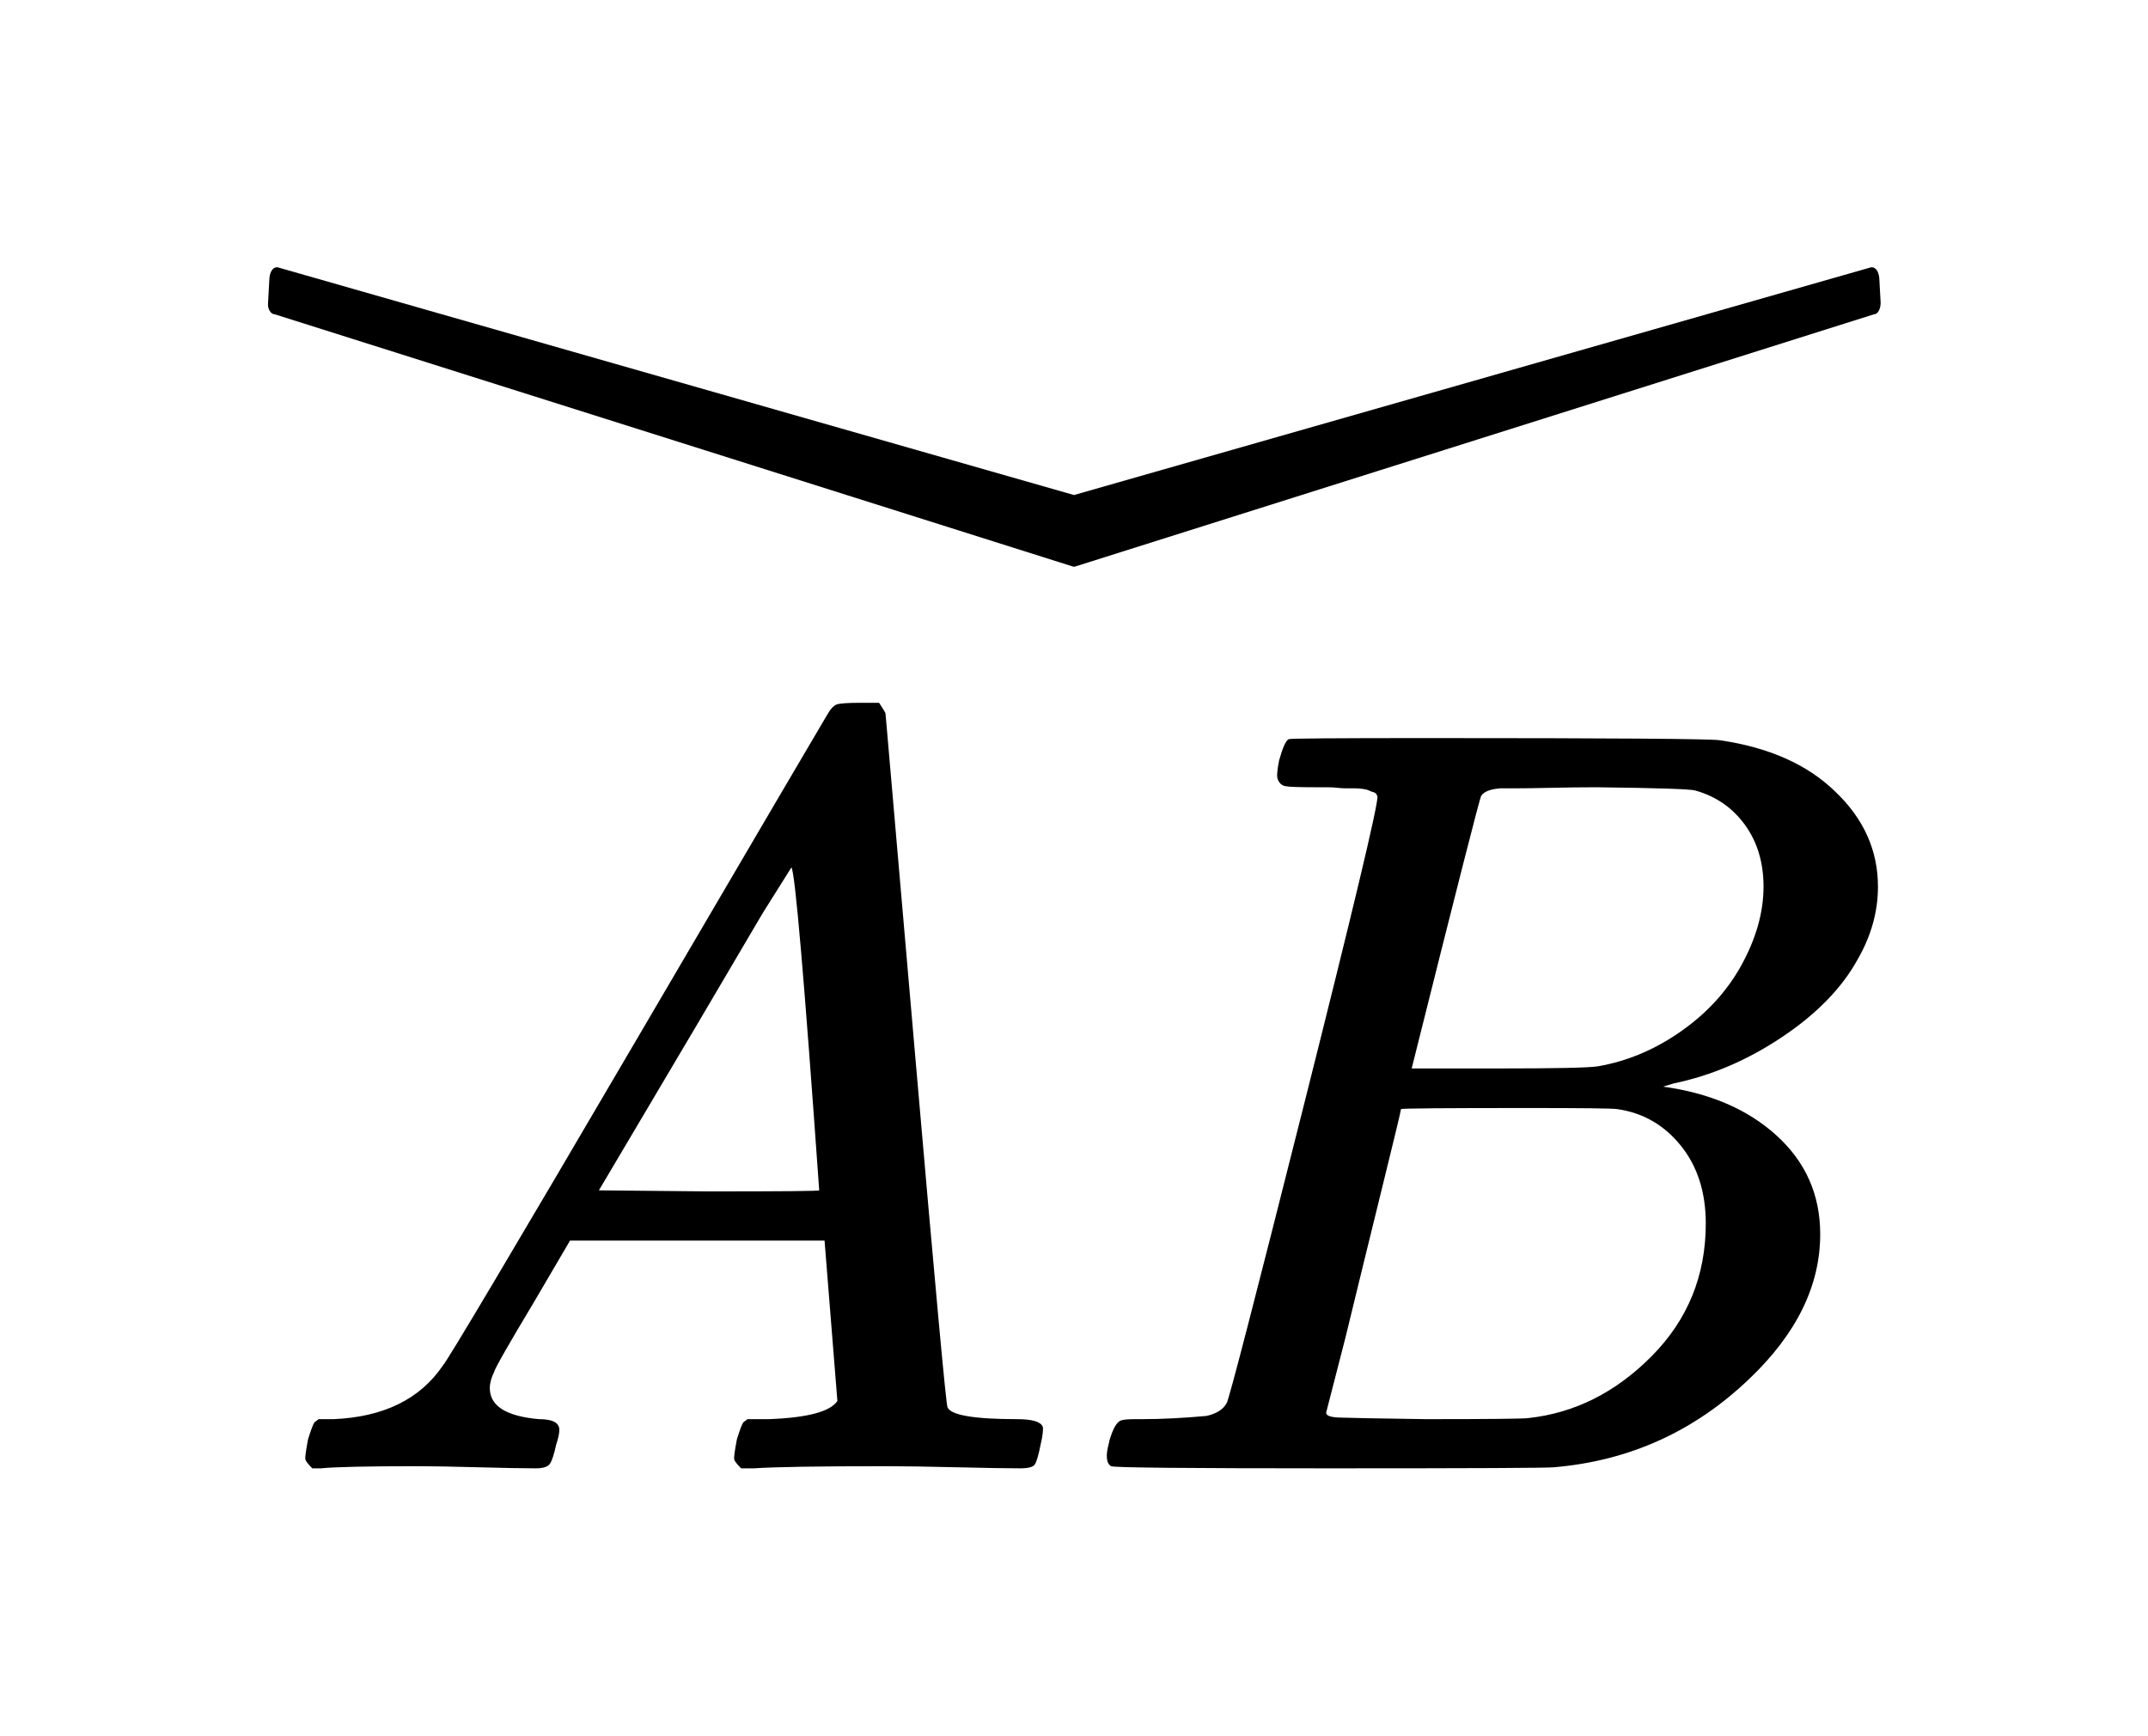
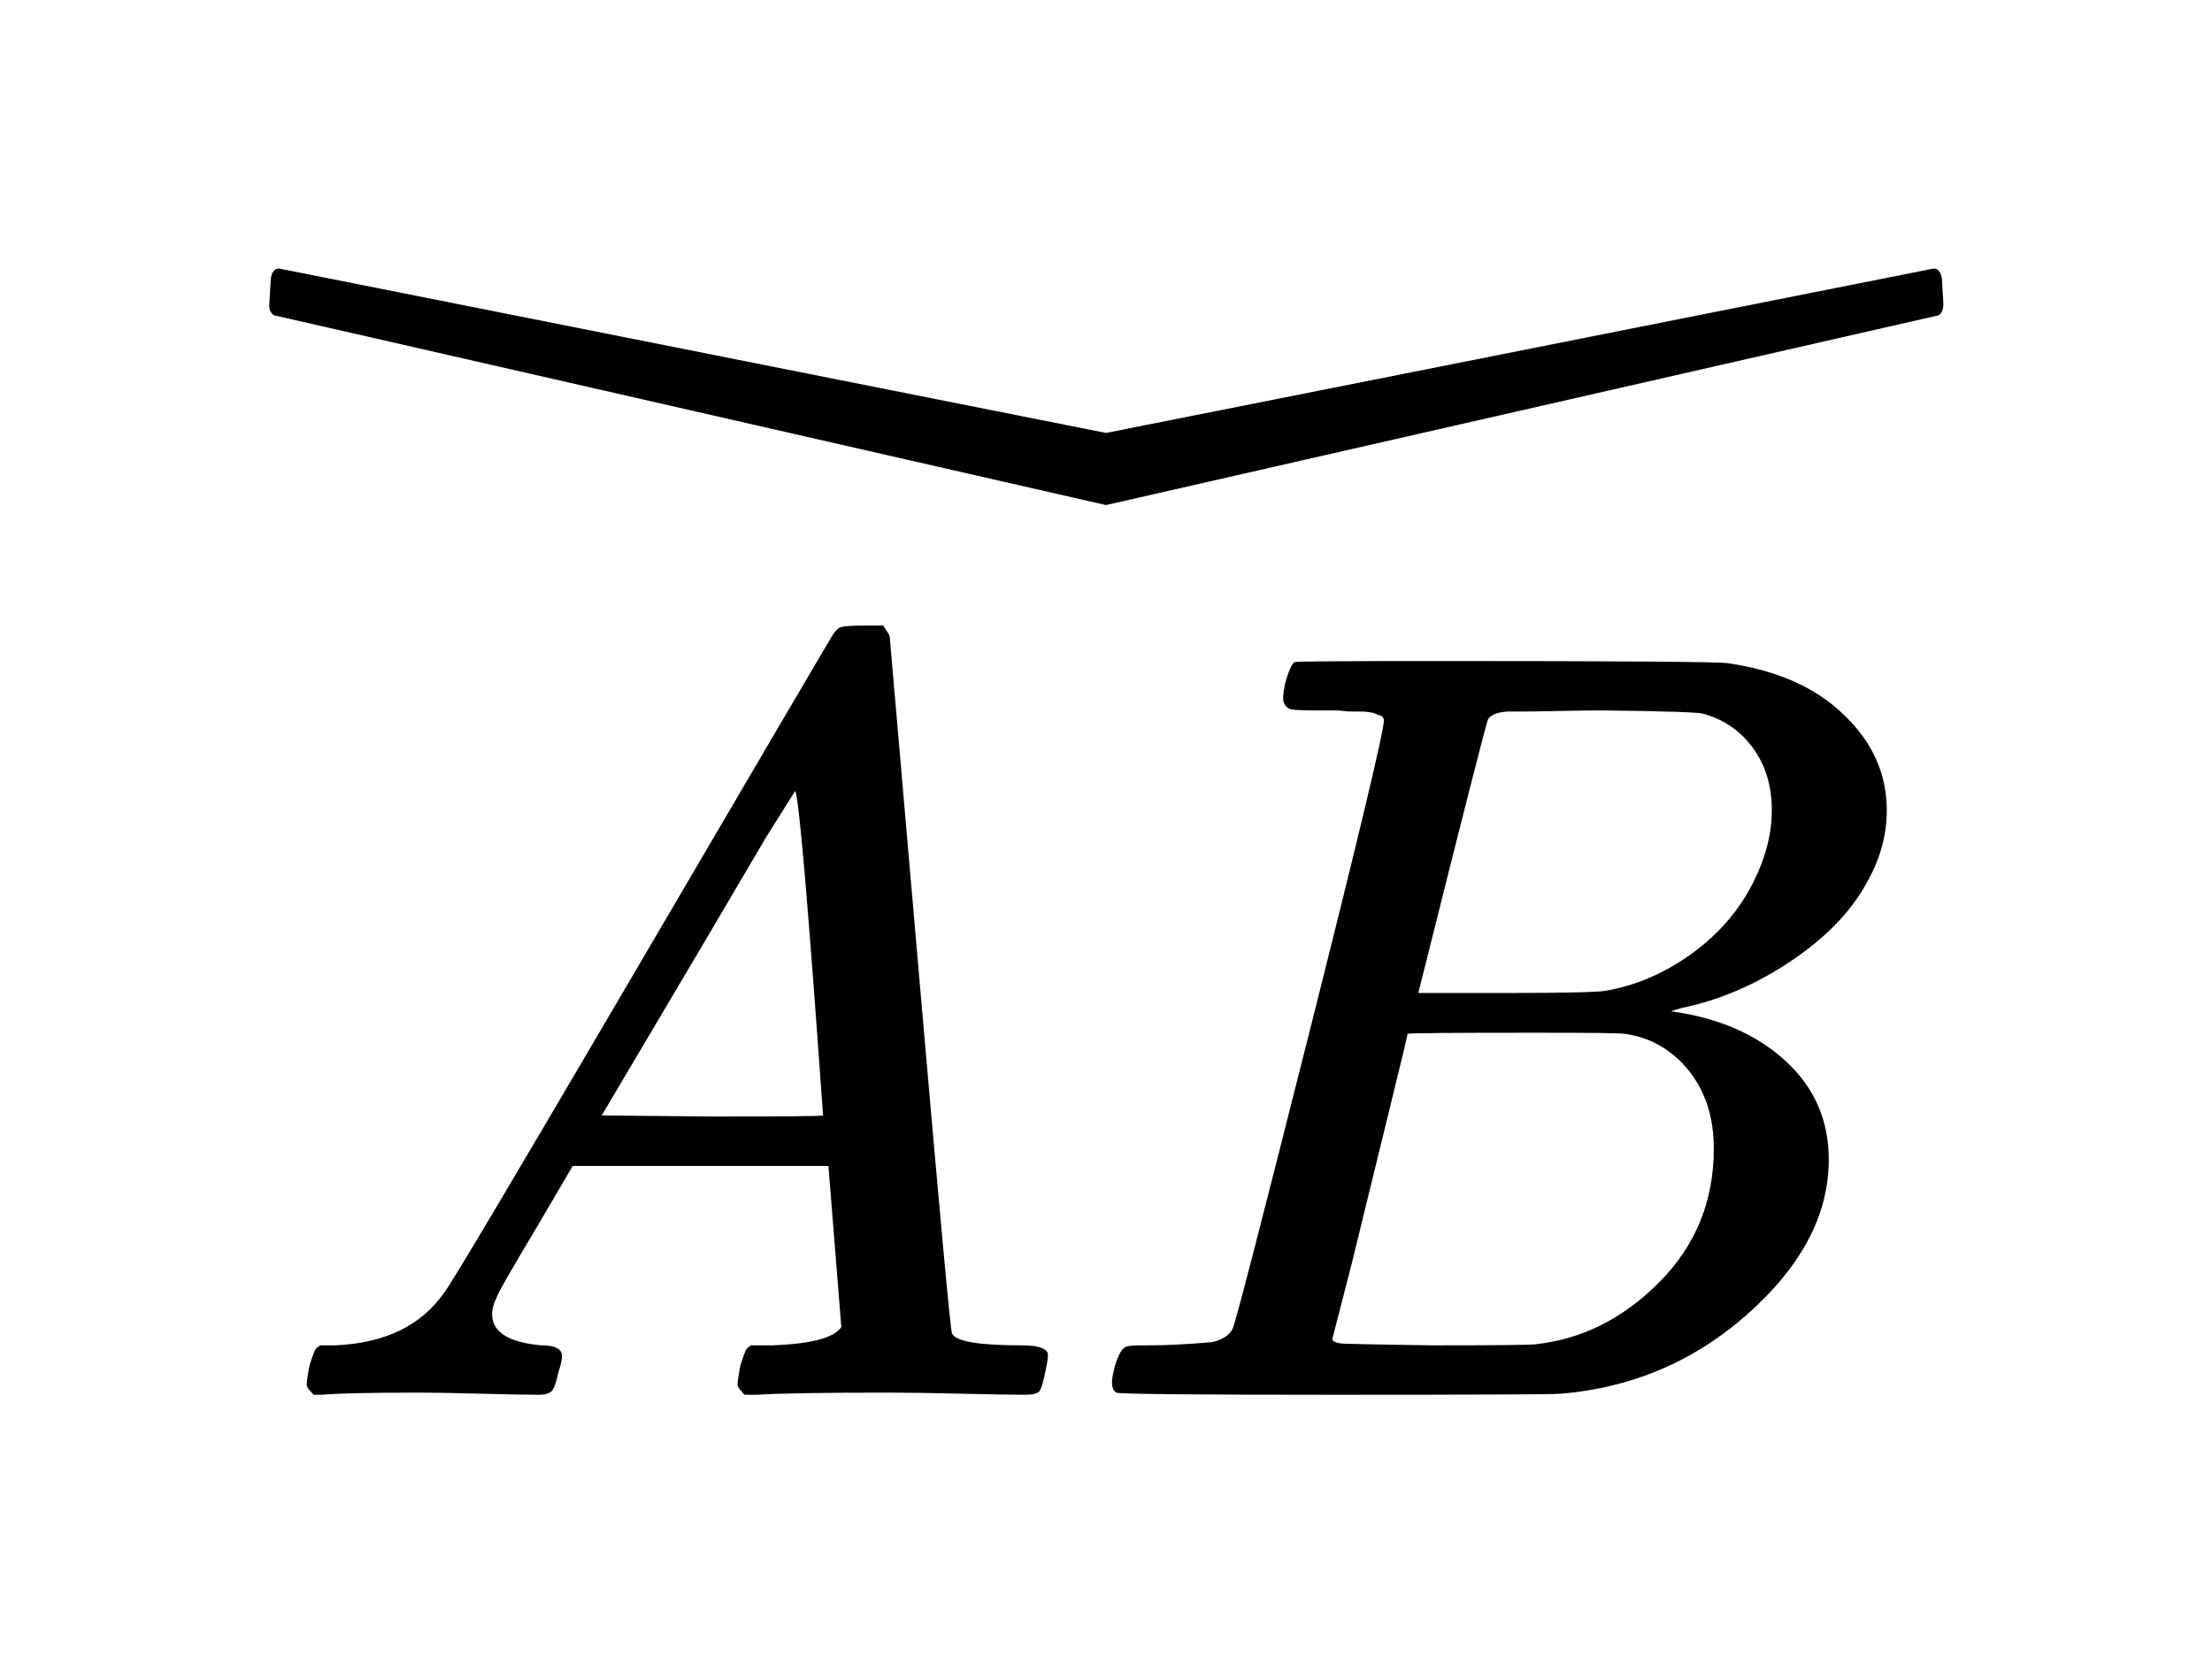
- <svg xmlns="http://www.w3.org/2000/svg" viewBox="0 0 80.34 64.933" width="80.34" height="64.933">
-   <path d="M20.04 54.933 Q19.36 54.933 17.88 54.893 Q16.4 54.853 15.64 54.853 Q12.8 54.853 12 54.933 L11.68 54.933 Q11.44 54.693 11.42 54.593 Q11.4 54.493 11.52 53.853 Q11.68 53.333 11.76 53.213 L11.92 53.093 L12.48 53.093 Q15.28 52.973 16.56 51.093 Q16.8 50.853 23.82 38.873 Q30.84 26.893 30.92 26.773 Q31.12 26.413 31.3 26.353 Q31.48 26.293 32.2 26.293 L32.88 26.293 Q33.12 26.653 33.12 26.693 L34.24 39.613 Q35.36 52.533 35.44 52.653 Q35.64 53.093 38.04 53.093 Q38.88 53.093 39 53.373 Q39.04 53.533 38.92 54.053 Q38.8 54.653 38.7 54.793 Q38.6 54.933 38.16 54.933 Q37.44 54.933 35.78 54.893 Q34.12 54.853 33.12 54.853 Q29.36 54.853 28.2 54.933 L27.72 54.933 Q27.48 54.693 27.46 54.593 Q27.44 54.493 27.56 53.853 Q27.72 53.333 27.8 53.213 L27.96 53.093 L28.76 53.093 Q30.92 53.013 31.32 52.413 L30.84 46.413 L21.32 46.413 L19.96 48.733 Q18.52 51.133 18.48 51.333 Q18.32 51.653 18.32 51.933 Q18.32 52.933 20.16 53.093 Q20.92 53.093 20.92 53.493 Q20.92 53.693 20.8 54.053 Q20.68 54.613 20.56 54.773 Q20.44 54.933 20.04 54.933 L20.04 54.933 Z M30.64 44.533 Q29.8 32.653 29.6 32.453 L28.52 34.173 Q27.88 35.253 26 38.453 L22.4 44.533 L26.52 44.573 Q30.64 44.573 30.64 44.533 L30.64 44.533 Z" fill="rgba(0,0,0,1)" fill-rule="evenodd" stroke="none" />
-   <path d="M51.52 29.813 Q51.52 29.773 51.48 29.713 Q51.44 29.653 51.36 29.633 Q51.28 29.613 51.2 29.573 Q51.12 29.533 50.96 29.513 Q50.8 29.493 50.68 29.493 Q50.56 29.493 50.36 29.493 Q50.16 29.493 50.02 29.473 Q49.88 29.453 49.64 29.453 Q49.4 29.453 49.24 29.453 Q48.28 29.453 48.08 29.413 Q47.88 29.373 47.8 29.173 Q47.72 29.053 47.84 28.453 Q48.04 27.733 48.2 27.653 Q48.24 27.613 53.4 27.613 Q63.76 27.613 64.32 27.693 Q67.08 28.093 68.64 29.613 Q70.24 31.133 70.24 33.173 Q70.24 34.573 69.48 35.893 Q68.6 37.493 66.66 38.793 Q64.72 40.093 62.6 40.533 L62.2 40.653 Q64.84 41.013 66.46 42.493 Q68.08 43.973 68.08 46.173 Q68.08 49.053 65.44 51.573 Q62.36 54.533 58.12 54.893 Q57.84 54.933 49.68 54.933 Q41.68 54.933 41.56 54.853 Q41.28 54.693 41.48 53.973 Q41.48 53.933 41.52 53.813 Q41.72 53.173 41.96 53.133 Q42.08 53.093 42.48 53.093 L42.72 53.093 Q43.8 53.093 45.12 52.973 Q45.68 52.853 45.88 52.493 Q46 52.333 48.76 41.373 Q51.52 30.413 51.52 29.813 L51.52 29.813 Z M65.96 33.173 Q65.96 31.813 65.26 30.853 Q64.56 29.893 63.4 29.573 Q63.12 29.493 59.72 29.453 Q58.92 29.453 58.04 29.473 Q57.16 29.493 56.64 29.493 L56.12 29.493 Q55.56 29.533 55.4 29.773 Q55.32 29.893 52.8 39.973 L56.04 39.973 Q59.28 39.973 59.76 39.893 Q61.4 39.613 62.86 38.593 Q64.32 37.573 65.12 36.133 Q65.96 34.613 65.96 33.173 L65.96 33.173 Z M63.8 45.773 Q63.8 44.013 62.86 42.853 Q61.92 41.693 60.48 41.493 Q60.24 41.453 57.16 41.453 Q52.44 41.453 52.4 41.493 Q52.4 41.573 51.7 44.413 Q51 47.253 50.32 50.053 L49.6 52.853 Q49.6 53.013 50.08 53.033 Q50.56 53.053 53.32 53.093 Q56.88 53.093 57.16 53.053 Q59.76 52.773 61.78 50.733 Q63.8 48.693 63.8 45.773 L63.8 45.773 Z" fill="rgba(0,0,0,1)" fill-rule="evenodd" stroke="none" />
-   <path d="M40.145 21.2 L40.196 21.2 L70.085 11.76 C70.238 11.76 70.34 11.56 70.34 11.32 L70.289 10.4 C70.264 10.16 70.162 10 70.009 10 L69.983 10 L40.17 18.52 L10.383 10 L10.357 10 C10.204 10 10.102 10.16 10.077 10.4 L10.026 11.32 C10 11.56 10.128 11.76 10.281 11.76 Z" fill="rgba(0,0,0,1)" fill-rule="nonzero" stroke="none" />
+ <svg xmlns="http://www.w3.org/2000/svg" viewBox="0 0 82.347 61.933" width="82.347" height="61.933">
+   <path d="M20.04 51.933 Q19.36 51.933 17.88 51.893 Q16.4 51.853 15.64 51.853 Q12.8 51.853 12 51.933 L11.68 51.933 Q11.44 51.693 11.42 51.593 Q11.4 51.493 11.52 50.853 Q11.68 50.333 11.76 50.213 L11.92 50.093 L12.48 50.093 Q15.28 49.973 16.56 48.093 Q16.8 47.853 23.82 35.873 Q30.84 23.893 30.92 23.773 Q31.12 23.413 31.3 23.353 Q31.48 23.293 32.2 23.293 L32.88 23.293 Q33.12 23.653 33.12 23.693 L34.24 36.613 Q35.36 49.533 35.44 49.653 Q35.64 50.093 38.04 50.093 Q38.88 50.093 39 50.373 Q39.04 50.533 38.92 51.053 Q38.8 51.653 38.7 51.793 Q38.6 51.933 38.16 51.933 Q37.44 51.933 35.78 51.893 Q34.12 51.853 33.12 51.853 Q29.36 51.853 28.2 51.933 L27.72 51.933 Q27.48 51.693 27.46 51.593 Q27.44 51.493 27.56 50.853 Q27.72 50.333 27.8 50.213 L27.96 50.093 L28.76 50.093 Q30.92 50.013 31.32 49.413 L30.84 43.413 L21.32 43.413 L19.96 45.733 Q18.52 48.133 18.48 48.333 Q18.32 48.653 18.32 48.933 Q18.32 49.933 20.16 50.093 Q20.92 50.093 20.92 50.493 Q20.92 50.693 20.8 51.053 Q20.68 51.613 20.56 51.773 Q20.44 51.933 20.04 51.933 L20.04 51.933 Z M30.64 41.533 Q29.8 29.653 29.6 29.453 L28.52 31.173 Q27.88 32.253 26 35.453 L22.4 41.533 L26.52 41.573 Q30.64 41.573 30.64 41.533 L30.64 41.533 Z" fill="rgba(0,0,0,1)" fill-rule="evenodd" stroke="none" />
+   <path d="M51.52 26.813 Q51.52 26.773 51.48 26.713 Q51.44 26.653 51.36 26.633 Q51.28 26.613 51.2 26.573 Q51.12 26.533 50.96 26.513 Q50.8 26.493 50.68 26.493 Q50.56 26.493 50.36 26.493 Q50.16 26.493 50.02 26.473 Q49.88 26.453 49.64 26.453 Q49.4 26.453 49.24 26.453 Q48.28 26.453 48.08 26.413 Q47.88 26.373 47.8 26.173 Q47.72 26.053 47.84 25.453 Q48.04 24.733 48.2 24.653 Q48.24 24.613 53.4 24.613 Q63.76 24.613 64.32 24.693 Q67.08 25.093 68.64 26.613 Q70.24 28.133 70.24 30.173 Q70.24 31.573 69.48 32.893 Q68.6 34.493 66.66 35.793 Q64.72 37.093 62.6 37.533 L62.2 37.653 Q64.84 38.013 66.46 39.493 Q68.08 40.973 68.08 43.173 Q68.08 46.053 65.44 48.573 Q62.36 51.533 58.12 51.893 Q57.84 51.933 49.68 51.933 Q41.68 51.933 41.56 51.853 Q41.28 51.693 41.48 50.973 Q41.48 50.933 41.52 50.813 Q41.72 50.173 41.96 50.133 Q42.08 50.093 42.48 50.093 L42.72 50.093 Q43.8 50.093 45.12 49.973 Q45.68 49.853 45.88 49.493 Q46 49.333 48.76 38.373 Q51.52 27.413 51.52 26.813 L51.52 26.813 Z M65.96 30.173 Q65.96 28.813 65.26 27.853 Q64.56 26.893 63.4 26.573 Q63.12 26.493 59.72 26.453 Q58.92 26.453 58.04 26.473 Q57.16 26.493 56.64 26.493 L56.12 26.493 Q55.56 26.533 55.4 26.773 Q55.32 26.893 52.8 36.973 L56.04 36.973 Q59.28 36.973 59.76 36.893 Q61.4 36.613 62.86 35.593 Q64.32 34.573 65.12 33.133 Q65.96 31.613 65.96 30.173 L65.96 30.173 Z M63.8 42.773 Q63.8 41.013 62.86 39.853 Q61.92 38.693 60.48 38.493 Q60.24 38.453 57.16 38.453 Q52.44 38.453 52.4 38.493 Q52.4 38.573 51.7 41.413 Q51 44.253 50.32 47.053 L49.6 49.853 Q49.6 50.013 50.08 50.033 Q50.56 50.053 53.32 50.093 Q56.88 50.093 57.16 50.053 Q59.76 49.773 61.78 47.733 Q63.8 45.693 63.8 42.773 L63.8 42.773 Z" fill="rgba(0,0,0,1)" fill-rule="evenodd" stroke="none" />
+   <path d="M41.147 18.8 L41.2 18.8 L72.083 11.76 C72.242 11.76 72.347 11.56 72.347 11.32 L72.294 10.4 C72.268 10.16 72.163 10 72.004 10 L71.978 10 L41.174 16.12 L10.396 10 L10.369 10 C10.211 10 10.105 10.16 10.079 10.4 L10.026 11.32 C10 11.56 10.132 11.76 10.29 11.76 Z" fill="rgba(0,0,0,1)" fill-rule="nonzero" stroke="none" />
</svg>
